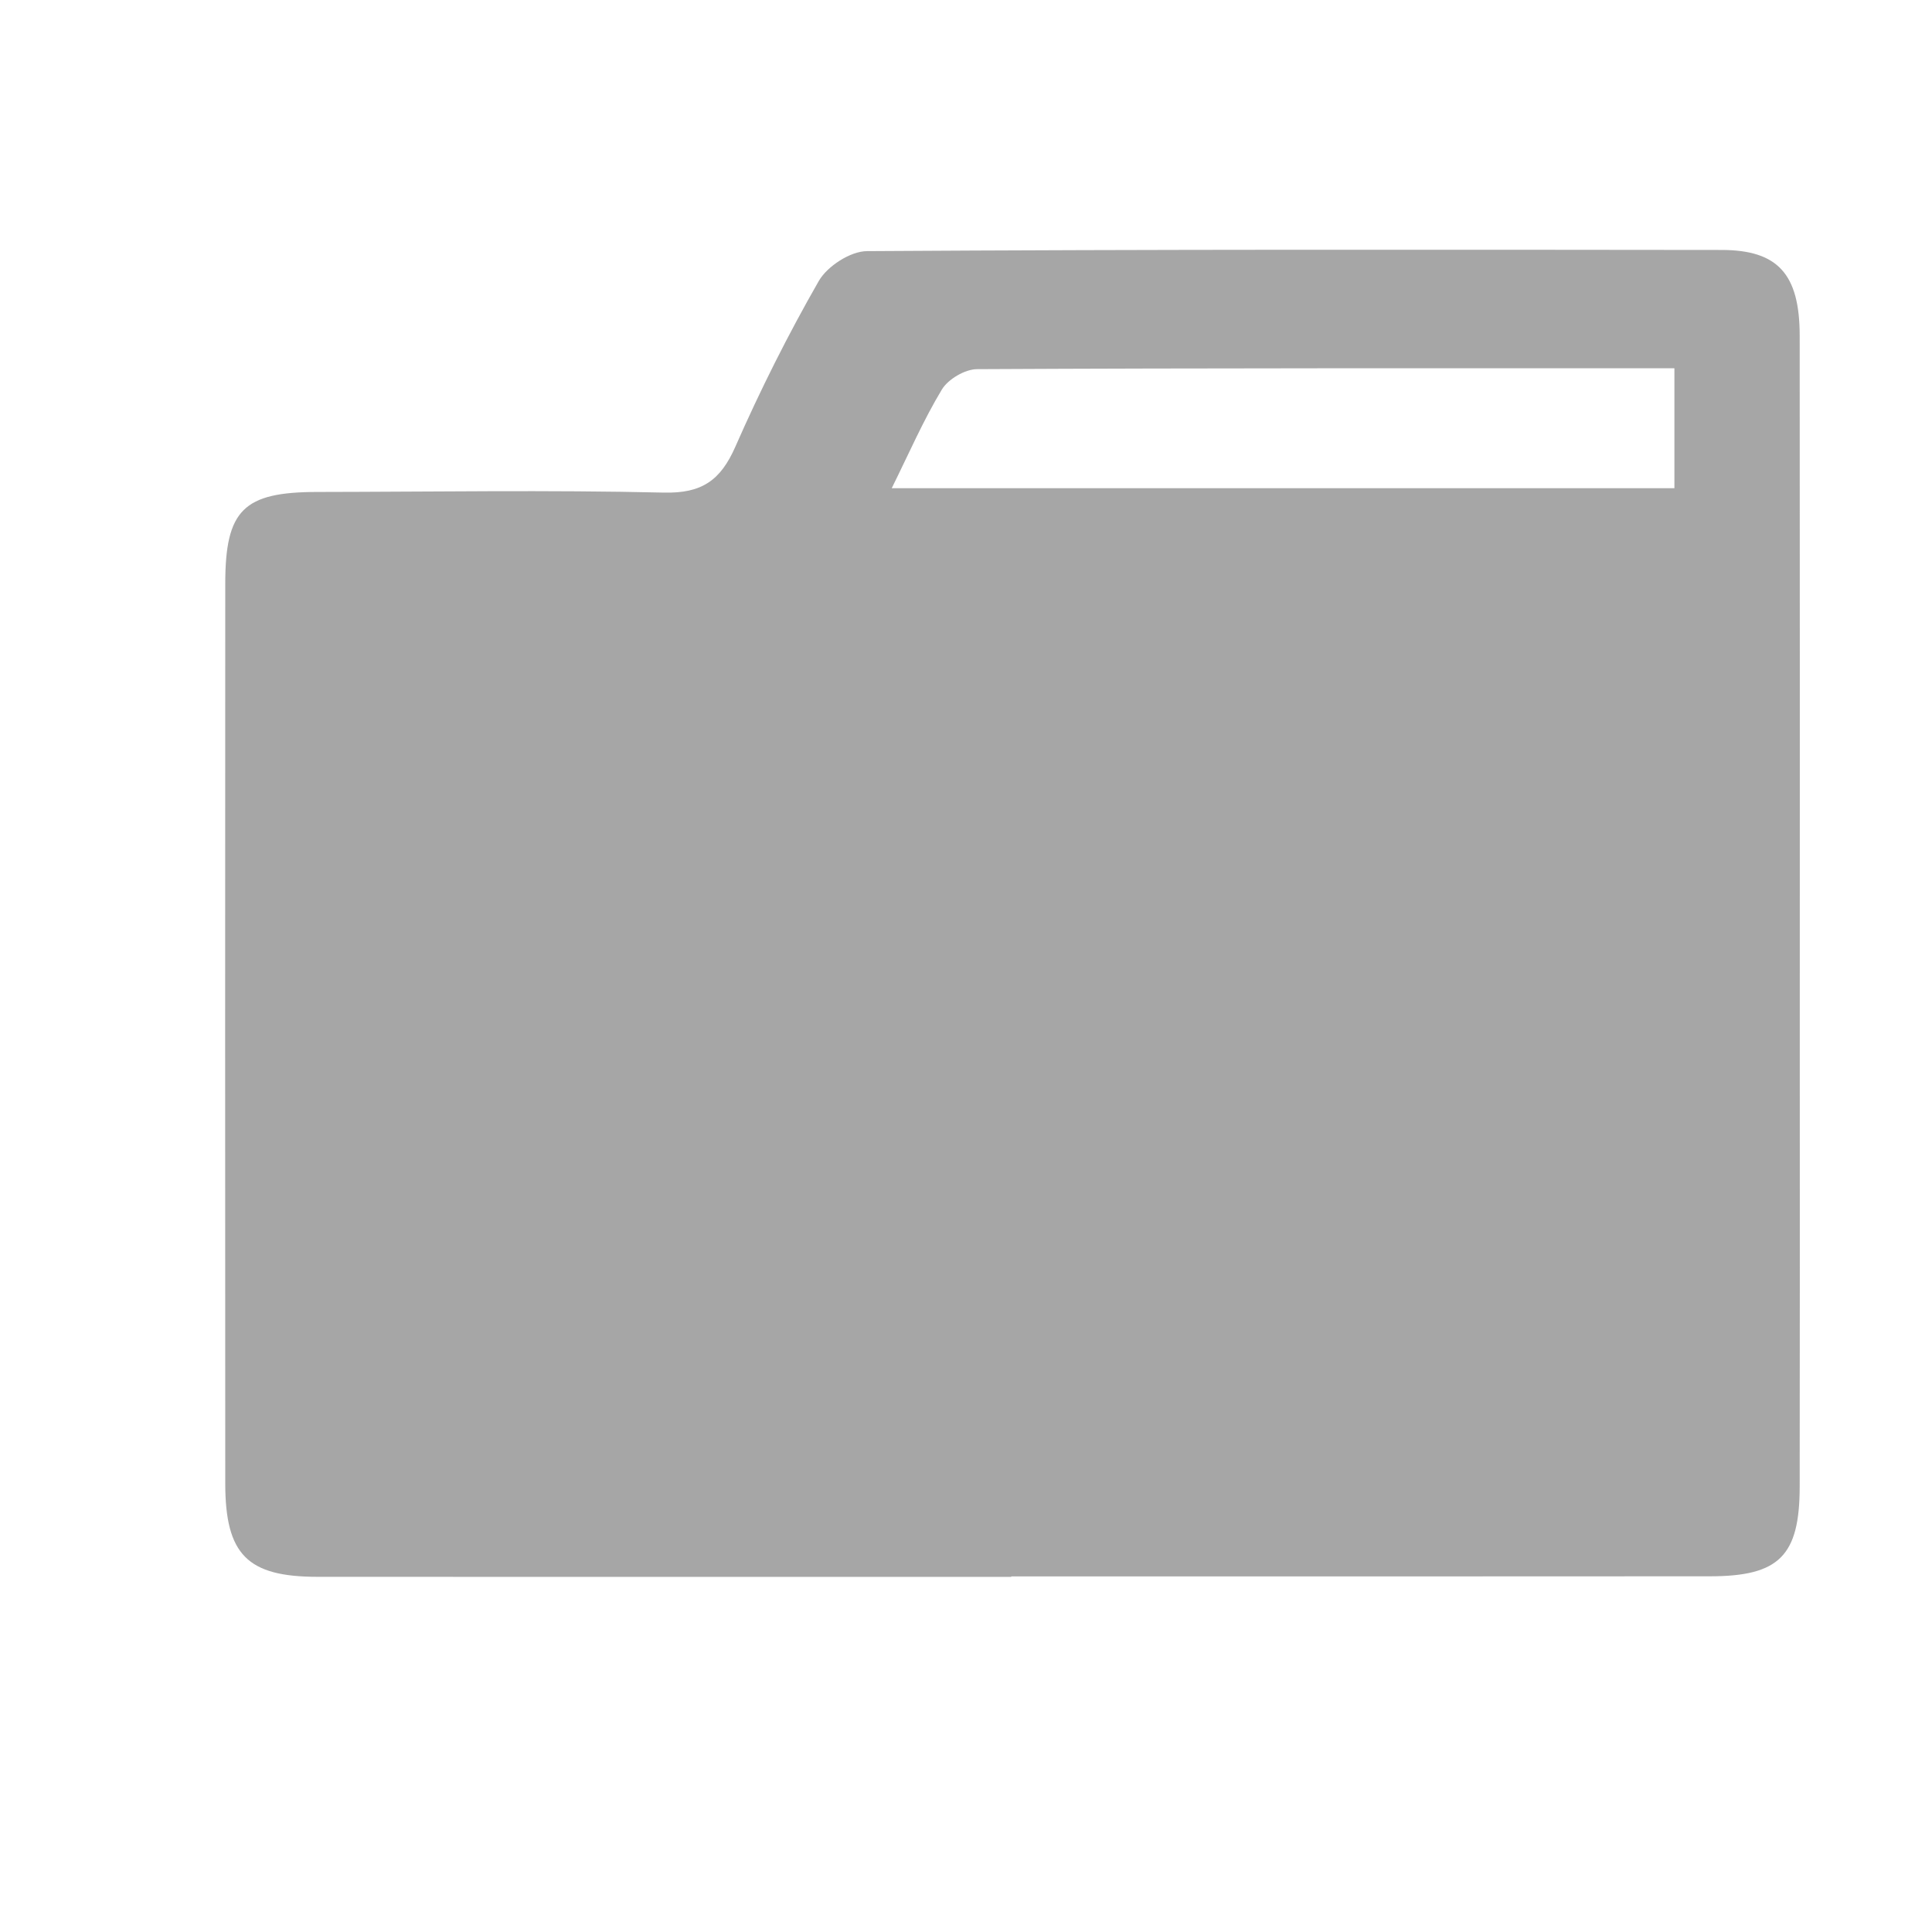
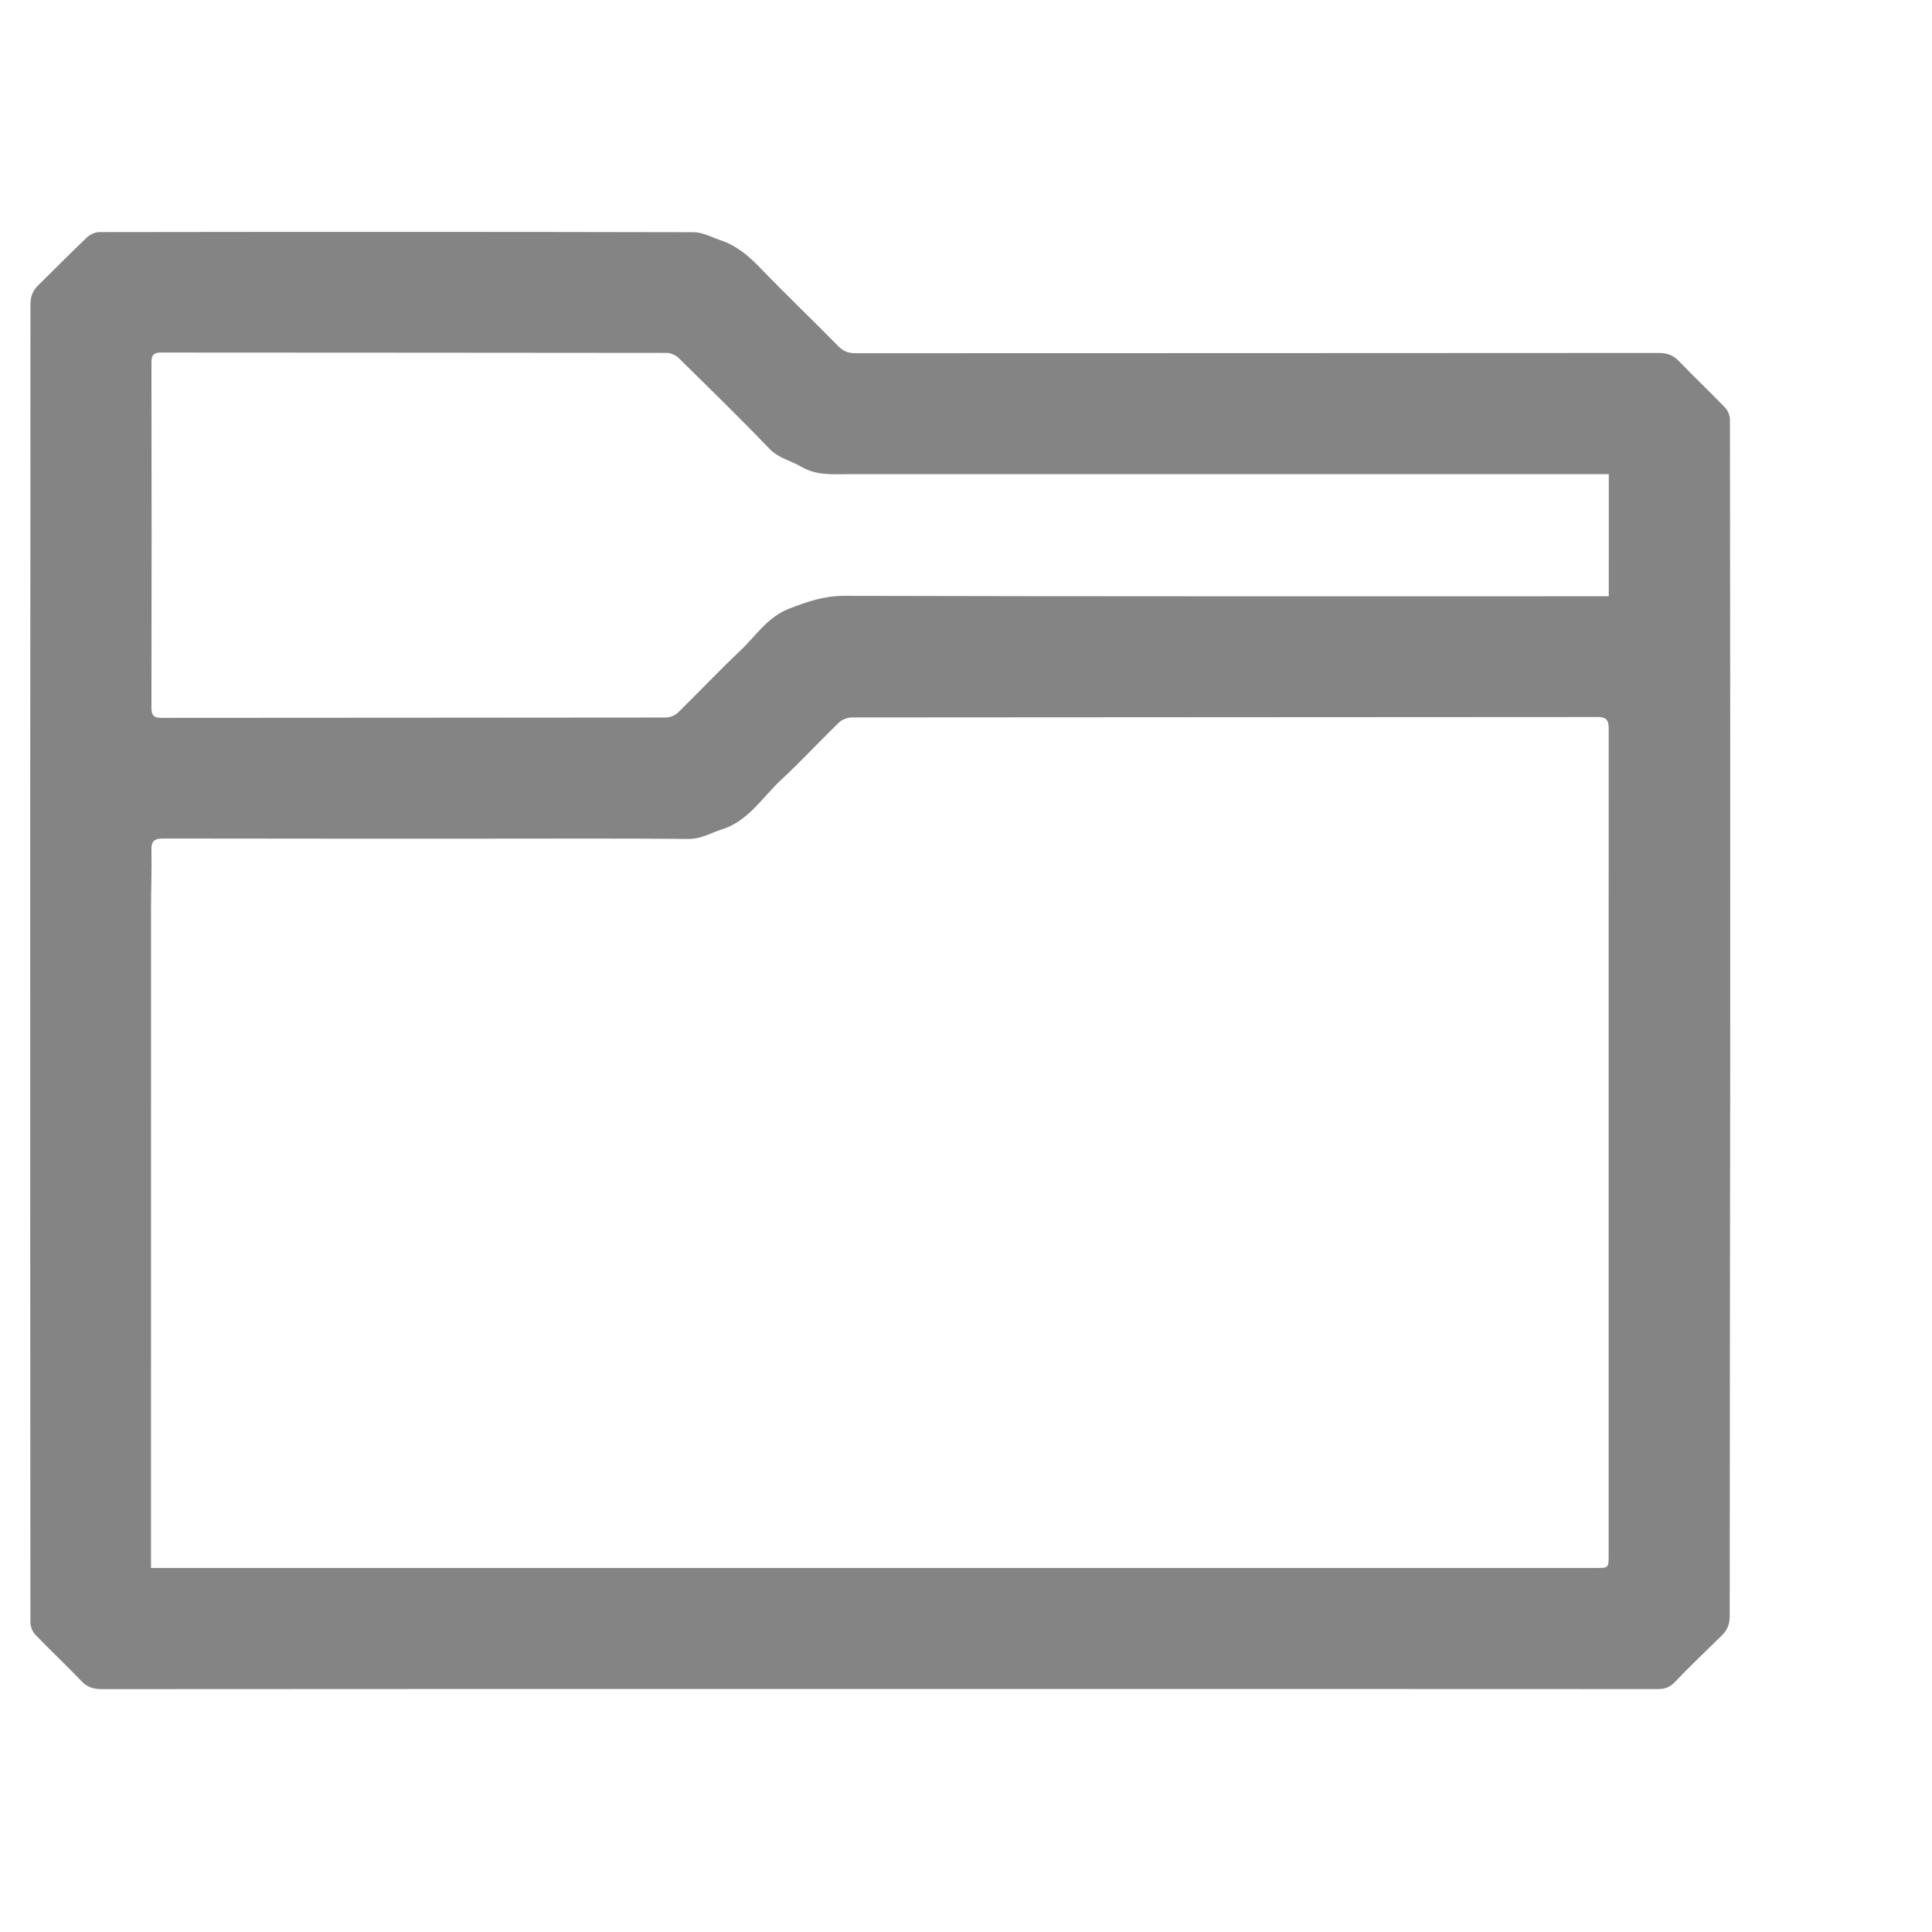
<svg xmlns="http://www.w3.org/2000/svg" version="1.1" id="Layer_1" x="0px" y="0px" width="64px" height="64px" viewBox="0 0 64 64" enable-background="new 0 0 64 64" xml:space="preserve">
  <g>
-     <path fill="#A6A6A6" d="M33.498,52.236c-7.661,0-15.322,0.003-22.98-0.002c-2.32,0-3.054-0.733-3.056-3.088   c-0.005-9.938-0.005-19.874,0-29.811c0.001-2.444,0.604-3.035,3.039-3.038c3.831-0.005,7.663-0.069,11.49,0.021   c1.263,0.03,1.879-0.408,2.368-1.519c0.824-1.875,1.747-3.716,2.765-5.492c0.28-0.488,1.047-0.985,1.594-0.988   c9.438-0.06,18.874-0.049,28.312-0.039c1.863,0.002,2.584,0.798,2.587,2.833c0.008,7.883,0.003,15.766,0.003,23.647   c0,4.83,0.005,9.66-0.003,14.488c-0.003,2.293-0.679,2.967-2.968,2.969c-7.717,0.006-15.437,0.004-23.149,0.004   C33.498,52.229,33.498,52.232,33.498,52.236z M55.467,12.2c-7.812,0-15.459-0.01-23.102,0.029   c-0.399,0.002-0.957,0.331-1.164,0.674c-0.615,1.019-1.092,2.12-1.661,3.269c8.78,0,17.334,0,25.927,0   C55.467,14.842,55.467,13.639,55.467,12.2z" />
+     <path fill="#848484" d="M29.117,55.949c-8.582,0-17.163-0.001-25.744,0.006c-0.279,0-0.484-0.063-0.68-0.271   c-0.498-0.521-1.026-1.016-1.525-1.535c-0.095-0.1-0.161-0.271-0.161-0.406C1,44.479,0.999,35.217,1.001,25.955   c0.001-5.292,0.011-10.583,0.008-15.874c0-0.261,0.079-0.455,0.257-0.63c0.537-0.527,1.064-1.064,1.61-1.582   C2.98,7.77,3.152,7.688,3.293,7.688C9.852,7.679,16.411,7.677,22.97,7.692c0.301,0,0.603,0.166,0.9,0.266   c0.519,0.175,0.921,0.509,1.3,0.903c0.85,0.882,1.737,1.729,2.596,2.604c0.171,0.174,0.34,0.236,0.576,0.236   c8.864-0.004,17.729-0.002,26.592-0.009c0.279,0,0.484,0.063,0.682,0.269c0.5,0.523,1.025,1.017,1.527,1.538   c0.096,0.099,0.164,0.269,0.164,0.405c0.01,7.25,0.012,14.501,0.008,21.752c-0.004,5.962-0.016,11.924-0.016,17.885   c0,0.261-0.078,0.455-0.256,0.63c-0.523,0.512-1.053,1.018-1.559,1.547c-0.166,0.174-0.328,0.235-0.562,0.235   C46.323,55.948,37.719,55.949,29.117,55.949z M5.002,51.94c0.153,0,0.257,0,0.36,0c15.84,0,31.68,0,47.52,0   c0.404,0,0.406,0,0.406-0.42c0-2.504,0-5.008,0-7.512c0-6.609-0.002-13.221,0.002-19.832c0-0.265-0.023-0.424-0.365-0.424   c-8.232,0.008-16.467,0.005-24.702,0.014c-0.146,0-0.328,0.069-0.432,0.169c-0.643,0.622-1.25,1.282-1.905,1.889   c-0.632,0.585-1.093,1.378-1.986,1.656c-0.358,0.112-0.674,0.314-1.082,0.311c-2.2-0.019-4.4-0.009-6.6-0.009   c-3.604,0-7.208,0.002-10.811-0.005c-0.279,0-0.396,0.069-0.39,0.37c0.012,0.66-0.013,1.319-0.014,1.979   C5.002,37.261,5.002,44.396,5.002,51.53C5.002,51.653,5.002,51.776,5.002,51.94z M53.293,15.706c-0.154,0-0.287,0-0.42,0   c-8.225,0-16.449,0-24.673,0c-0.565,0-1.138,0.063-1.662-0.247c-0.345-0.204-0.747-0.278-1.05-0.594   c-0.981-1.021-1.994-2.01-3.003-3.002c-0.097-0.095-0.261-0.172-0.394-0.173c-5.584-0.008-11.168-0.006-16.751-0.011   c-0.244,0-0.323,0.073-0.323,0.324c0.007,3.813,0.007,7.626,0,11.44c0,0.263,0.083,0.338,0.34,0.337   c5.563-0.006,11.126-0.003,16.689-0.011c0.137,0,0.308-0.062,0.405-0.156c0.691-0.673,1.351-1.379,2.053-2.041   c0.52-0.489,0.912-1.123,1.622-1.402c0.592-0.233,1.165-0.433,1.832-0.432c8.307,0.021,16.616,0.014,24.922,0.014   c0.133,0,0.266,0,0.412,0C53.293,18.396,53.293,17.079,53.293,15.706z" />
  </g>
</svg>
